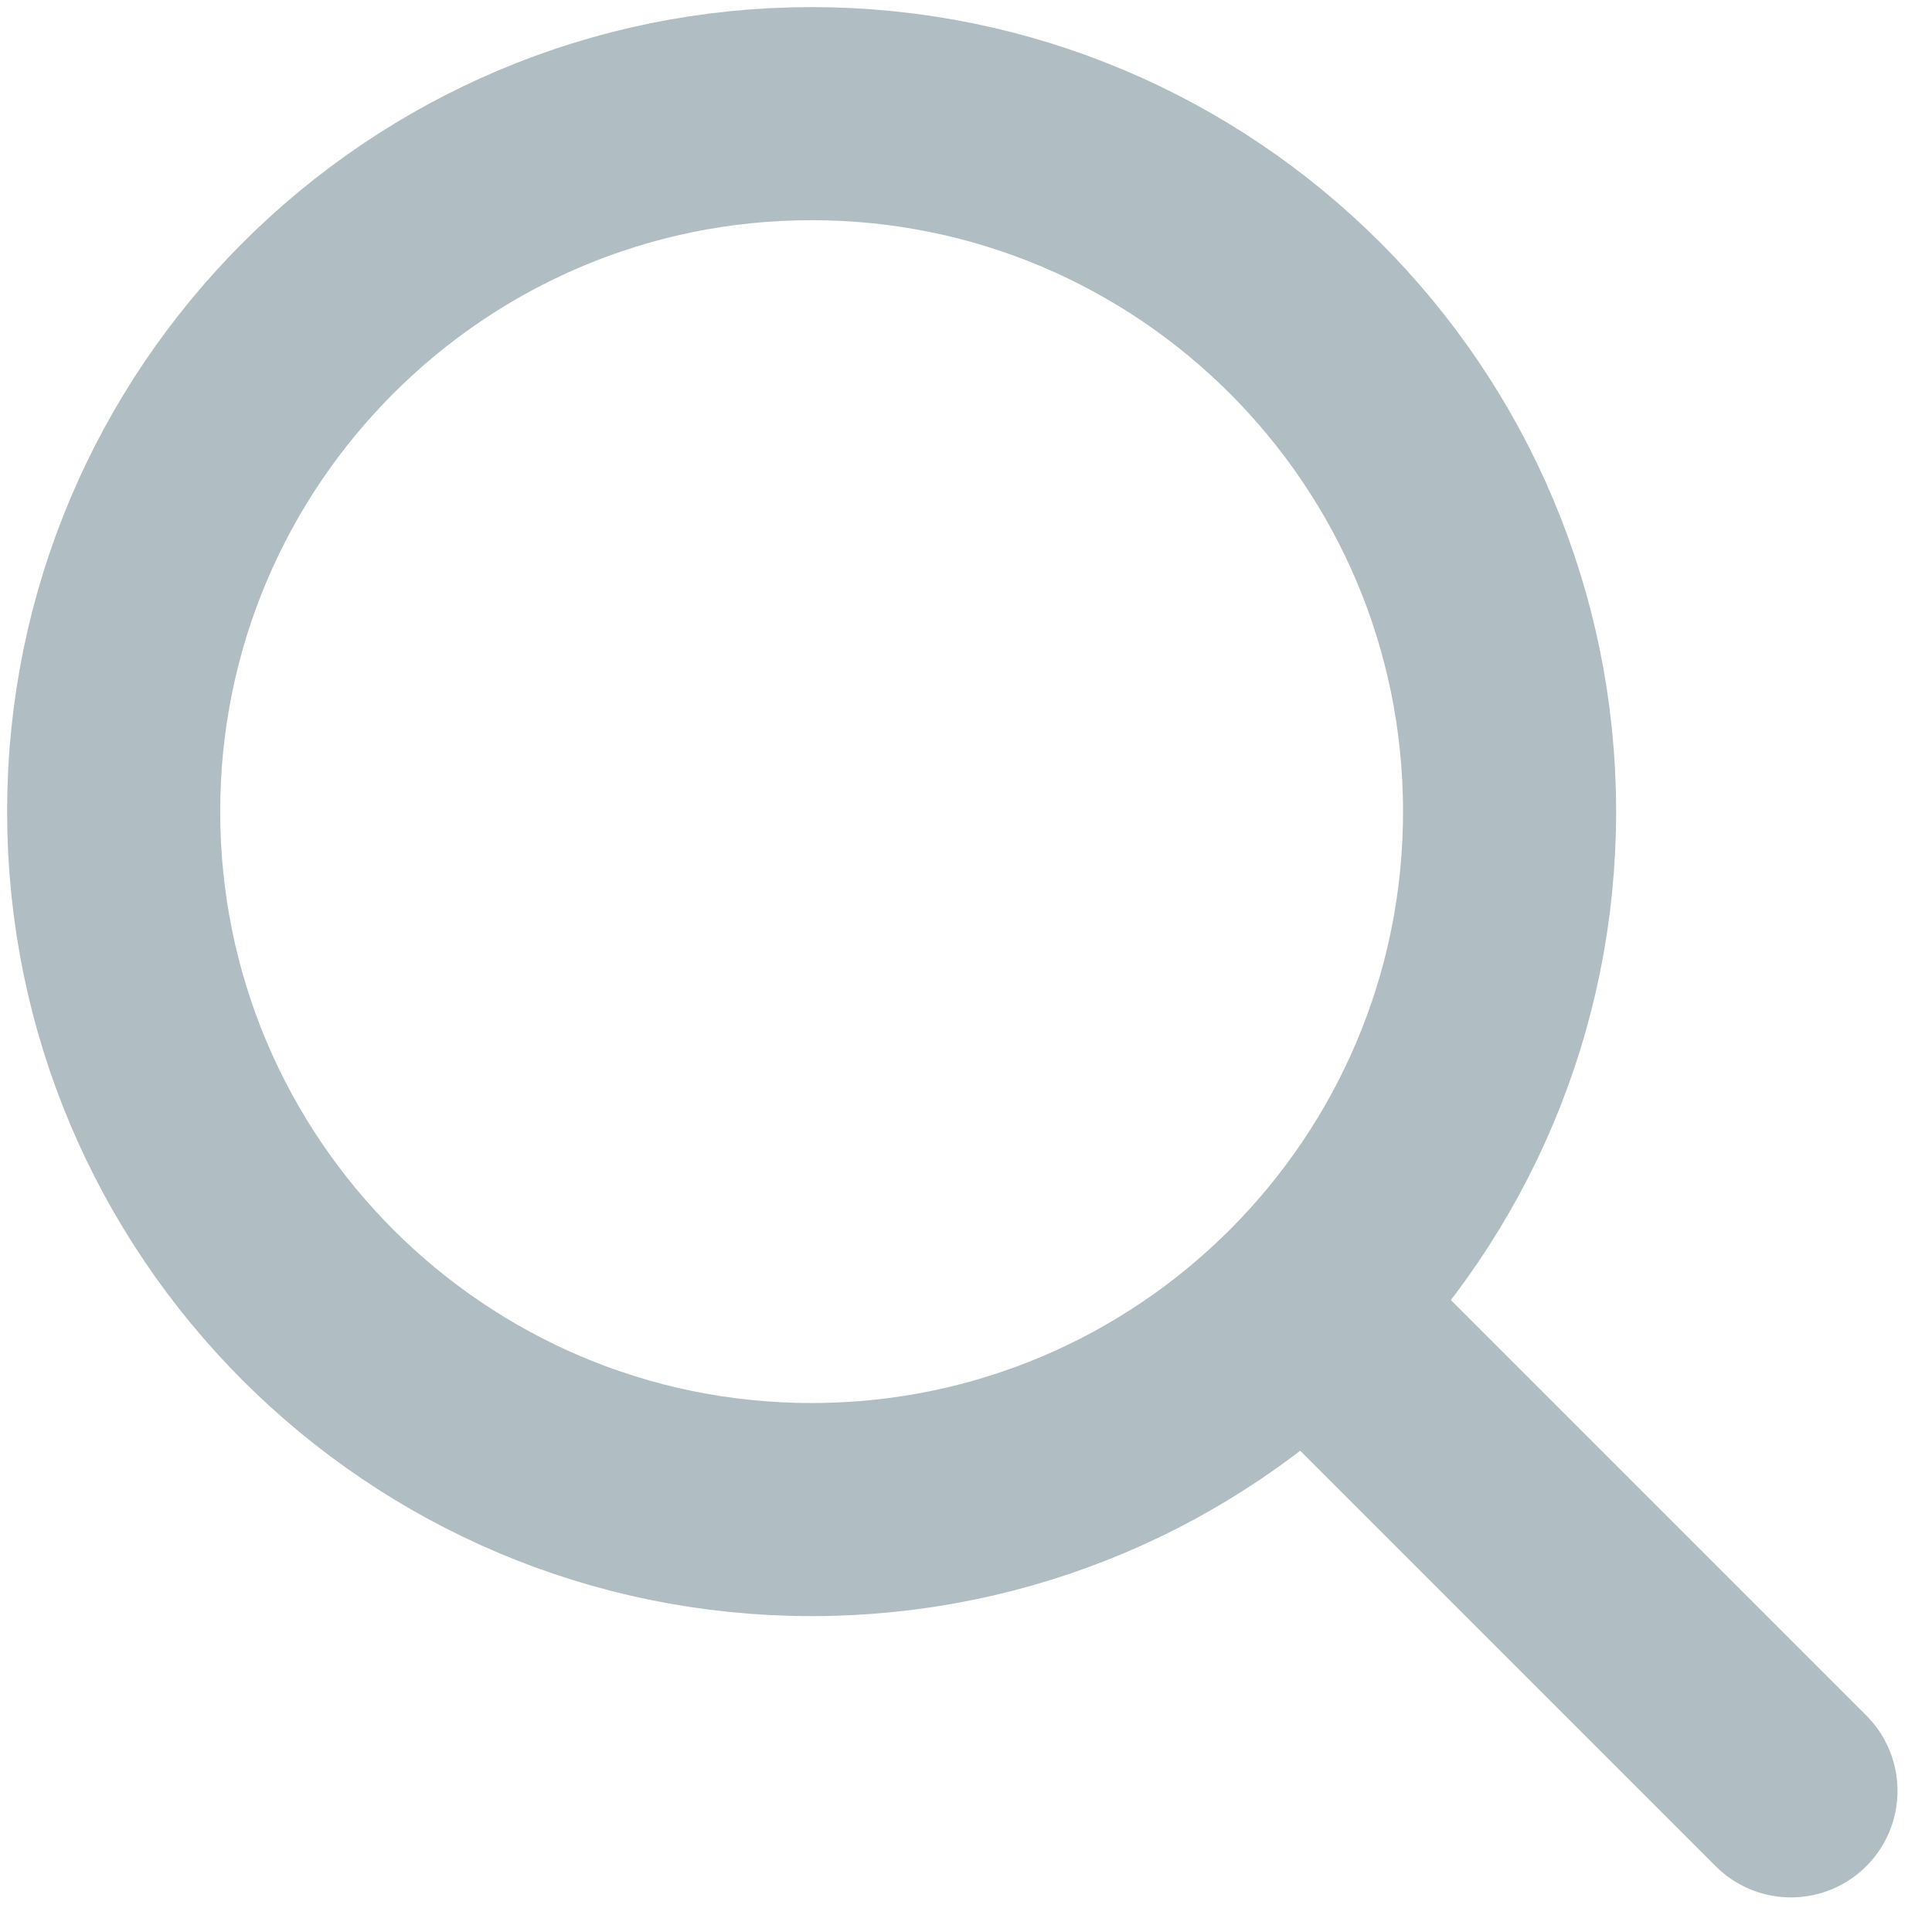
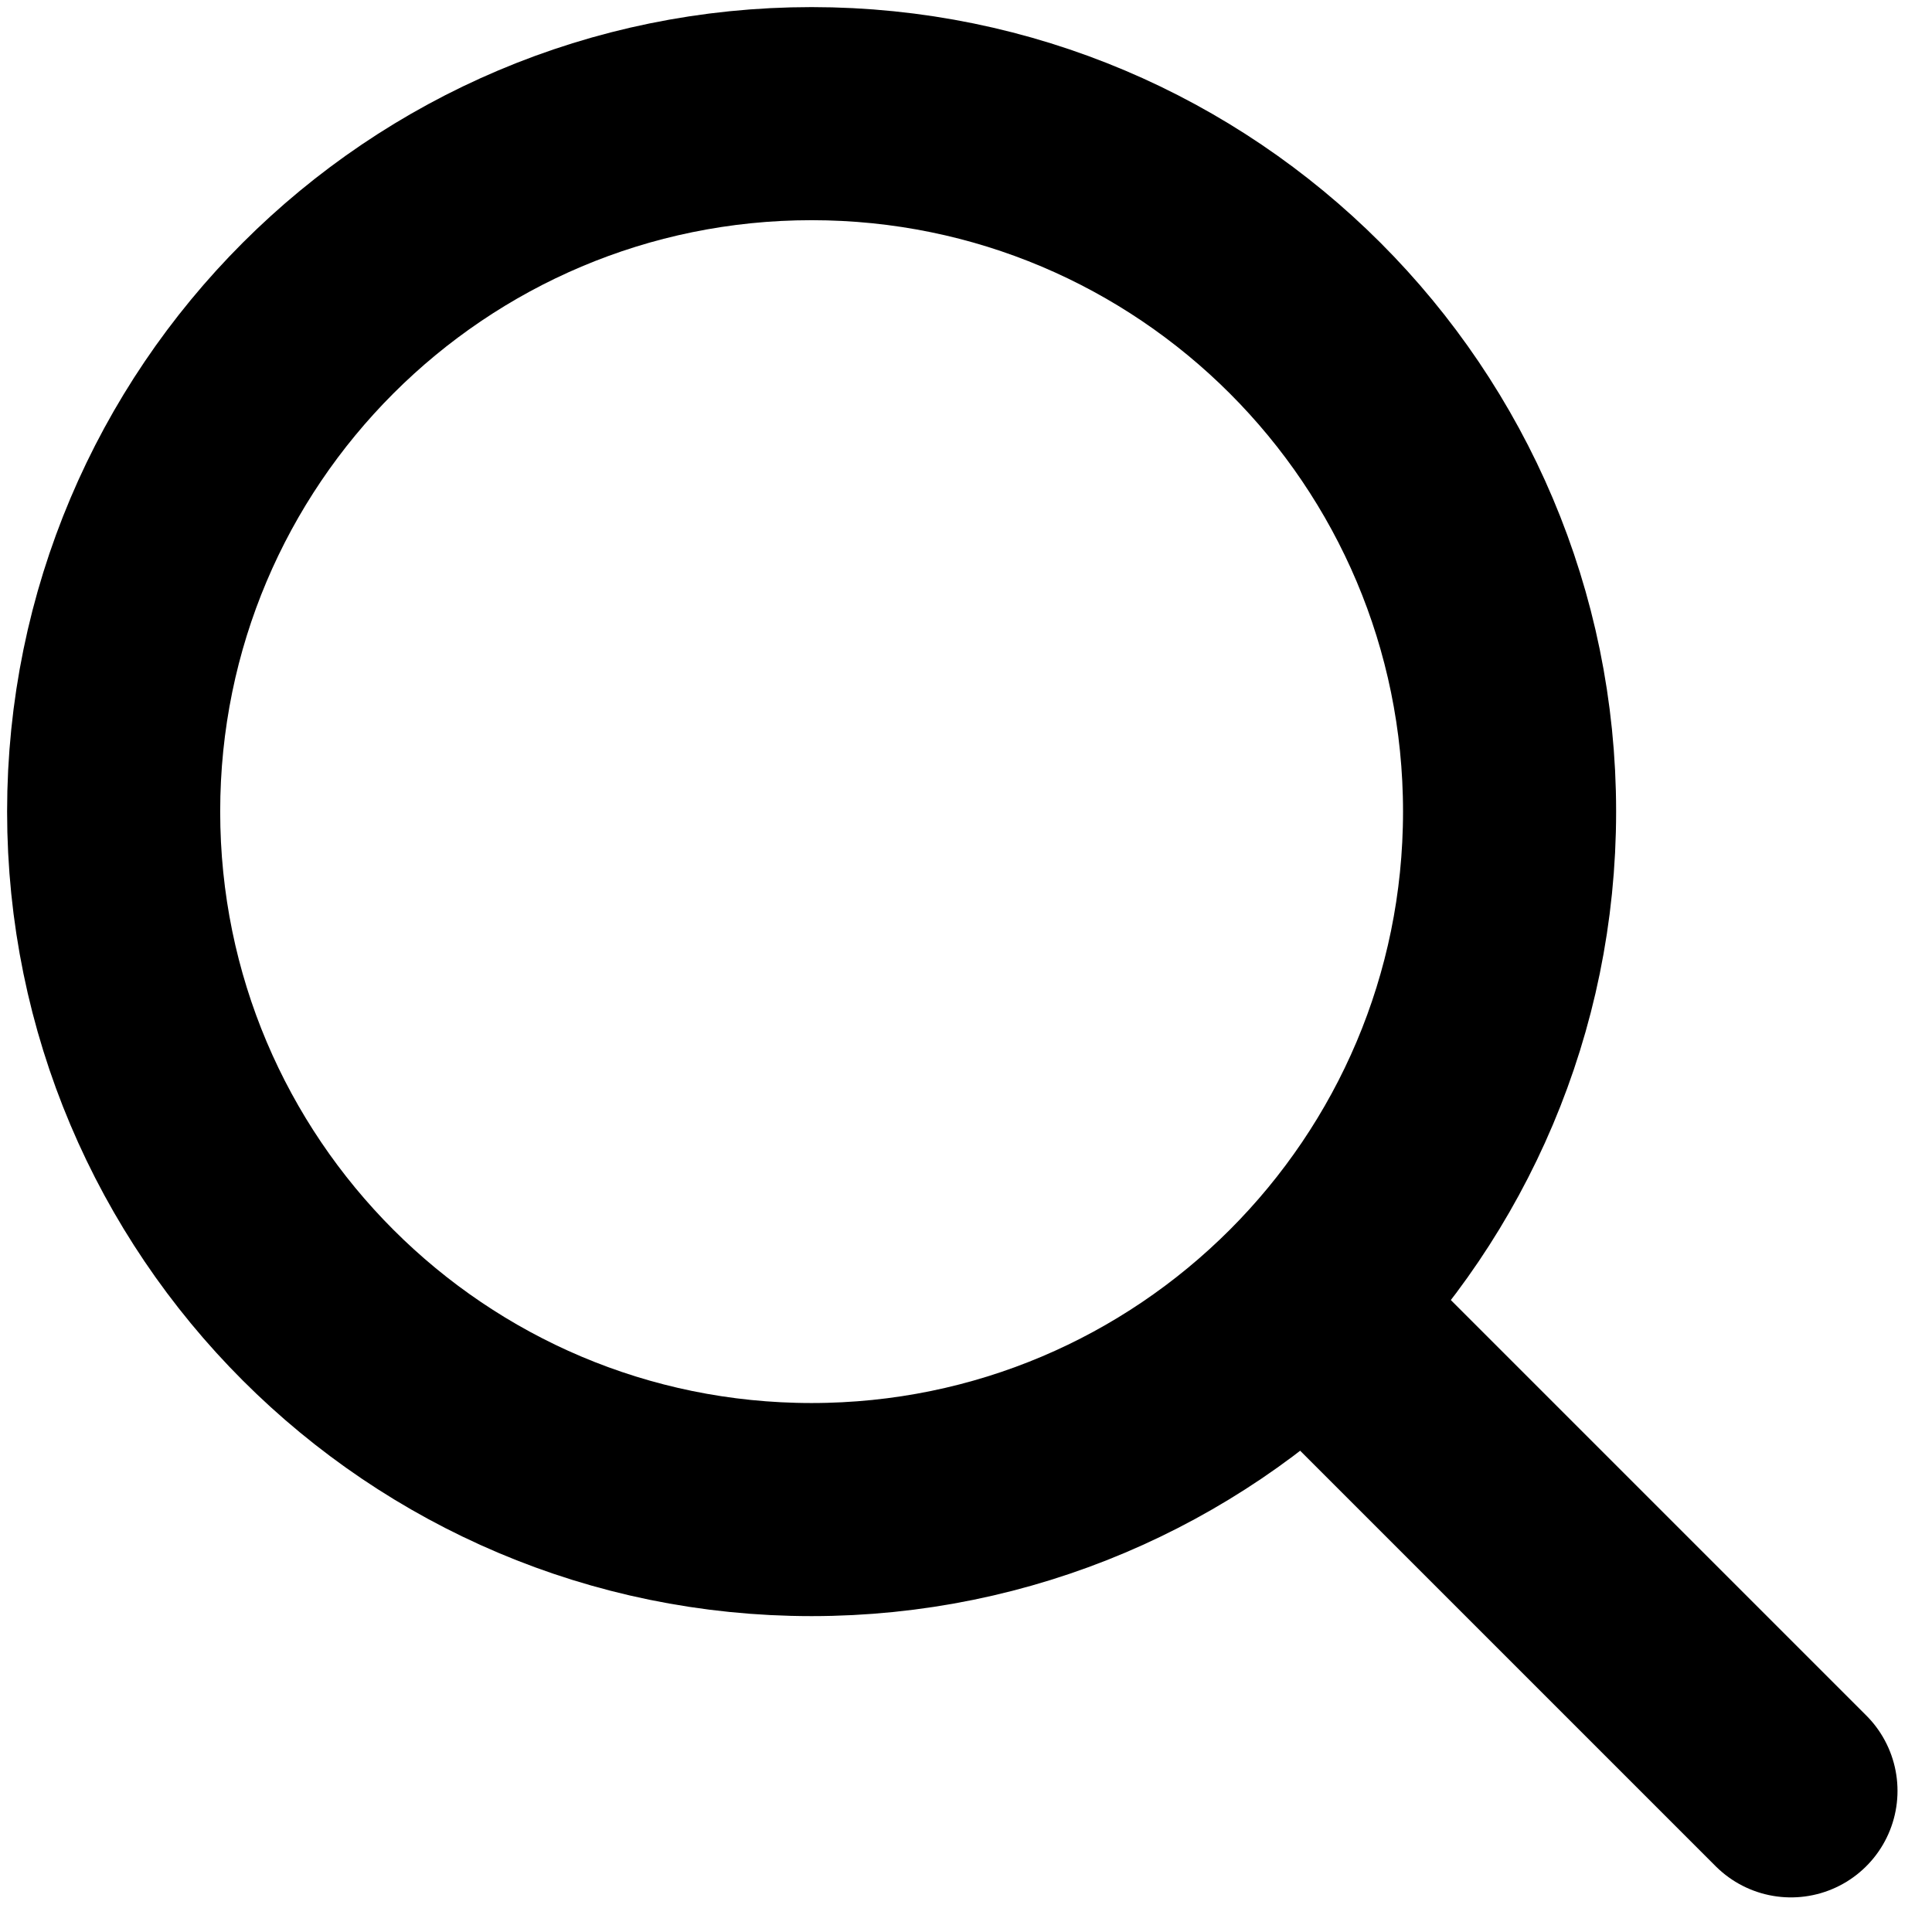
<svg xmlns="http://www.w3.org/2000/svg" width="17" height="17" viewBox="0 0 17 17" fill="none">
-   <g opacity="0.5">
-     <path fill-rule="evenodd" clip-rule="evenodd" d="M7.141 13.283C10.533 13.283 13.283 10.533 13.283 7.141C13.283 3.75 10.533 1 7.141 1C3.75 1 1 3.75 1 7.141C1 10.533 3.75 13.283 7.141 13.283Z" stroke="#627B87" stroke-width="1.875" stroke-linecap="round" stroke-linejoin="round" />
-     <path d="M11.899 11.898L15.759 15.758" stroke="#627B87" stroke-width="1.875" stroke-linecap="round" stroke-linejoin="round" />
-   </g>
+   <path fill-rule="evenodd" clip-rule="evenodd" d="M7.141 13.283C10.533 13.283 13.283 10.533 13.283 7.141C13.283 3.75 10.533 1 7.141 1C3.75 1 1 3.75 1 7.141C1 10.533 3.75 13.283 7.141 13.283Z" stroke="#000000" stroke-width="1.875" stroke-linecap="round" stroke-linejoin="round" />
+   <path d="M11.899 11.898L15.759 15.758" stroke="#000000" stroke-width="1.875" stroke-linecap="round" stroke-linejoin="round" />
</svg>
